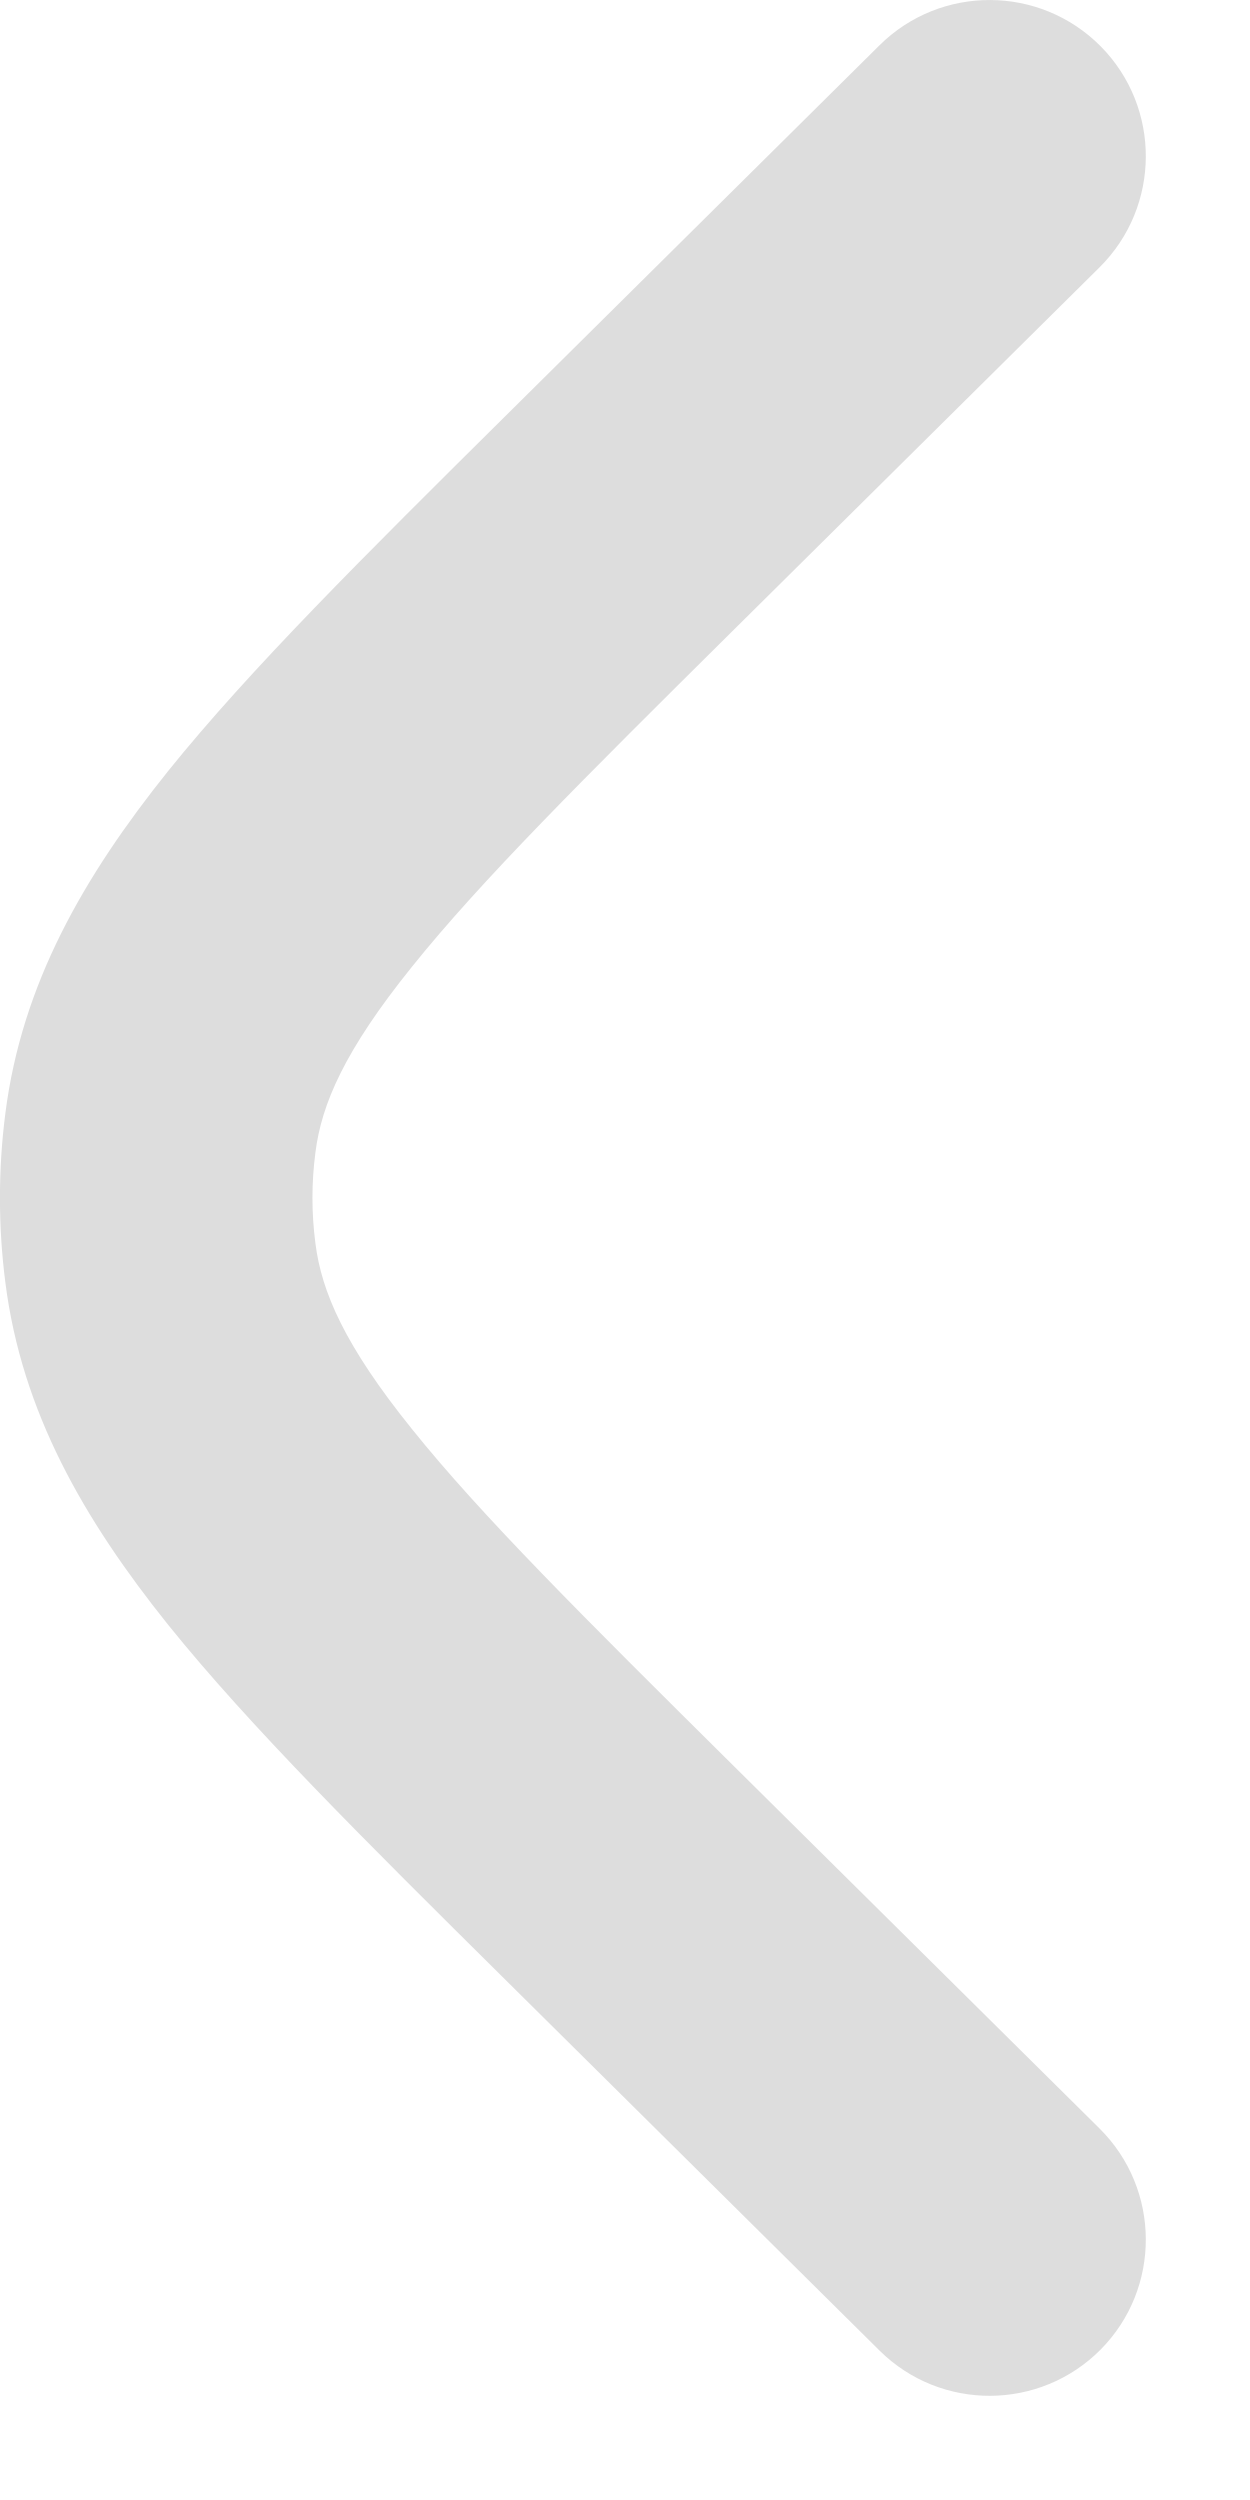
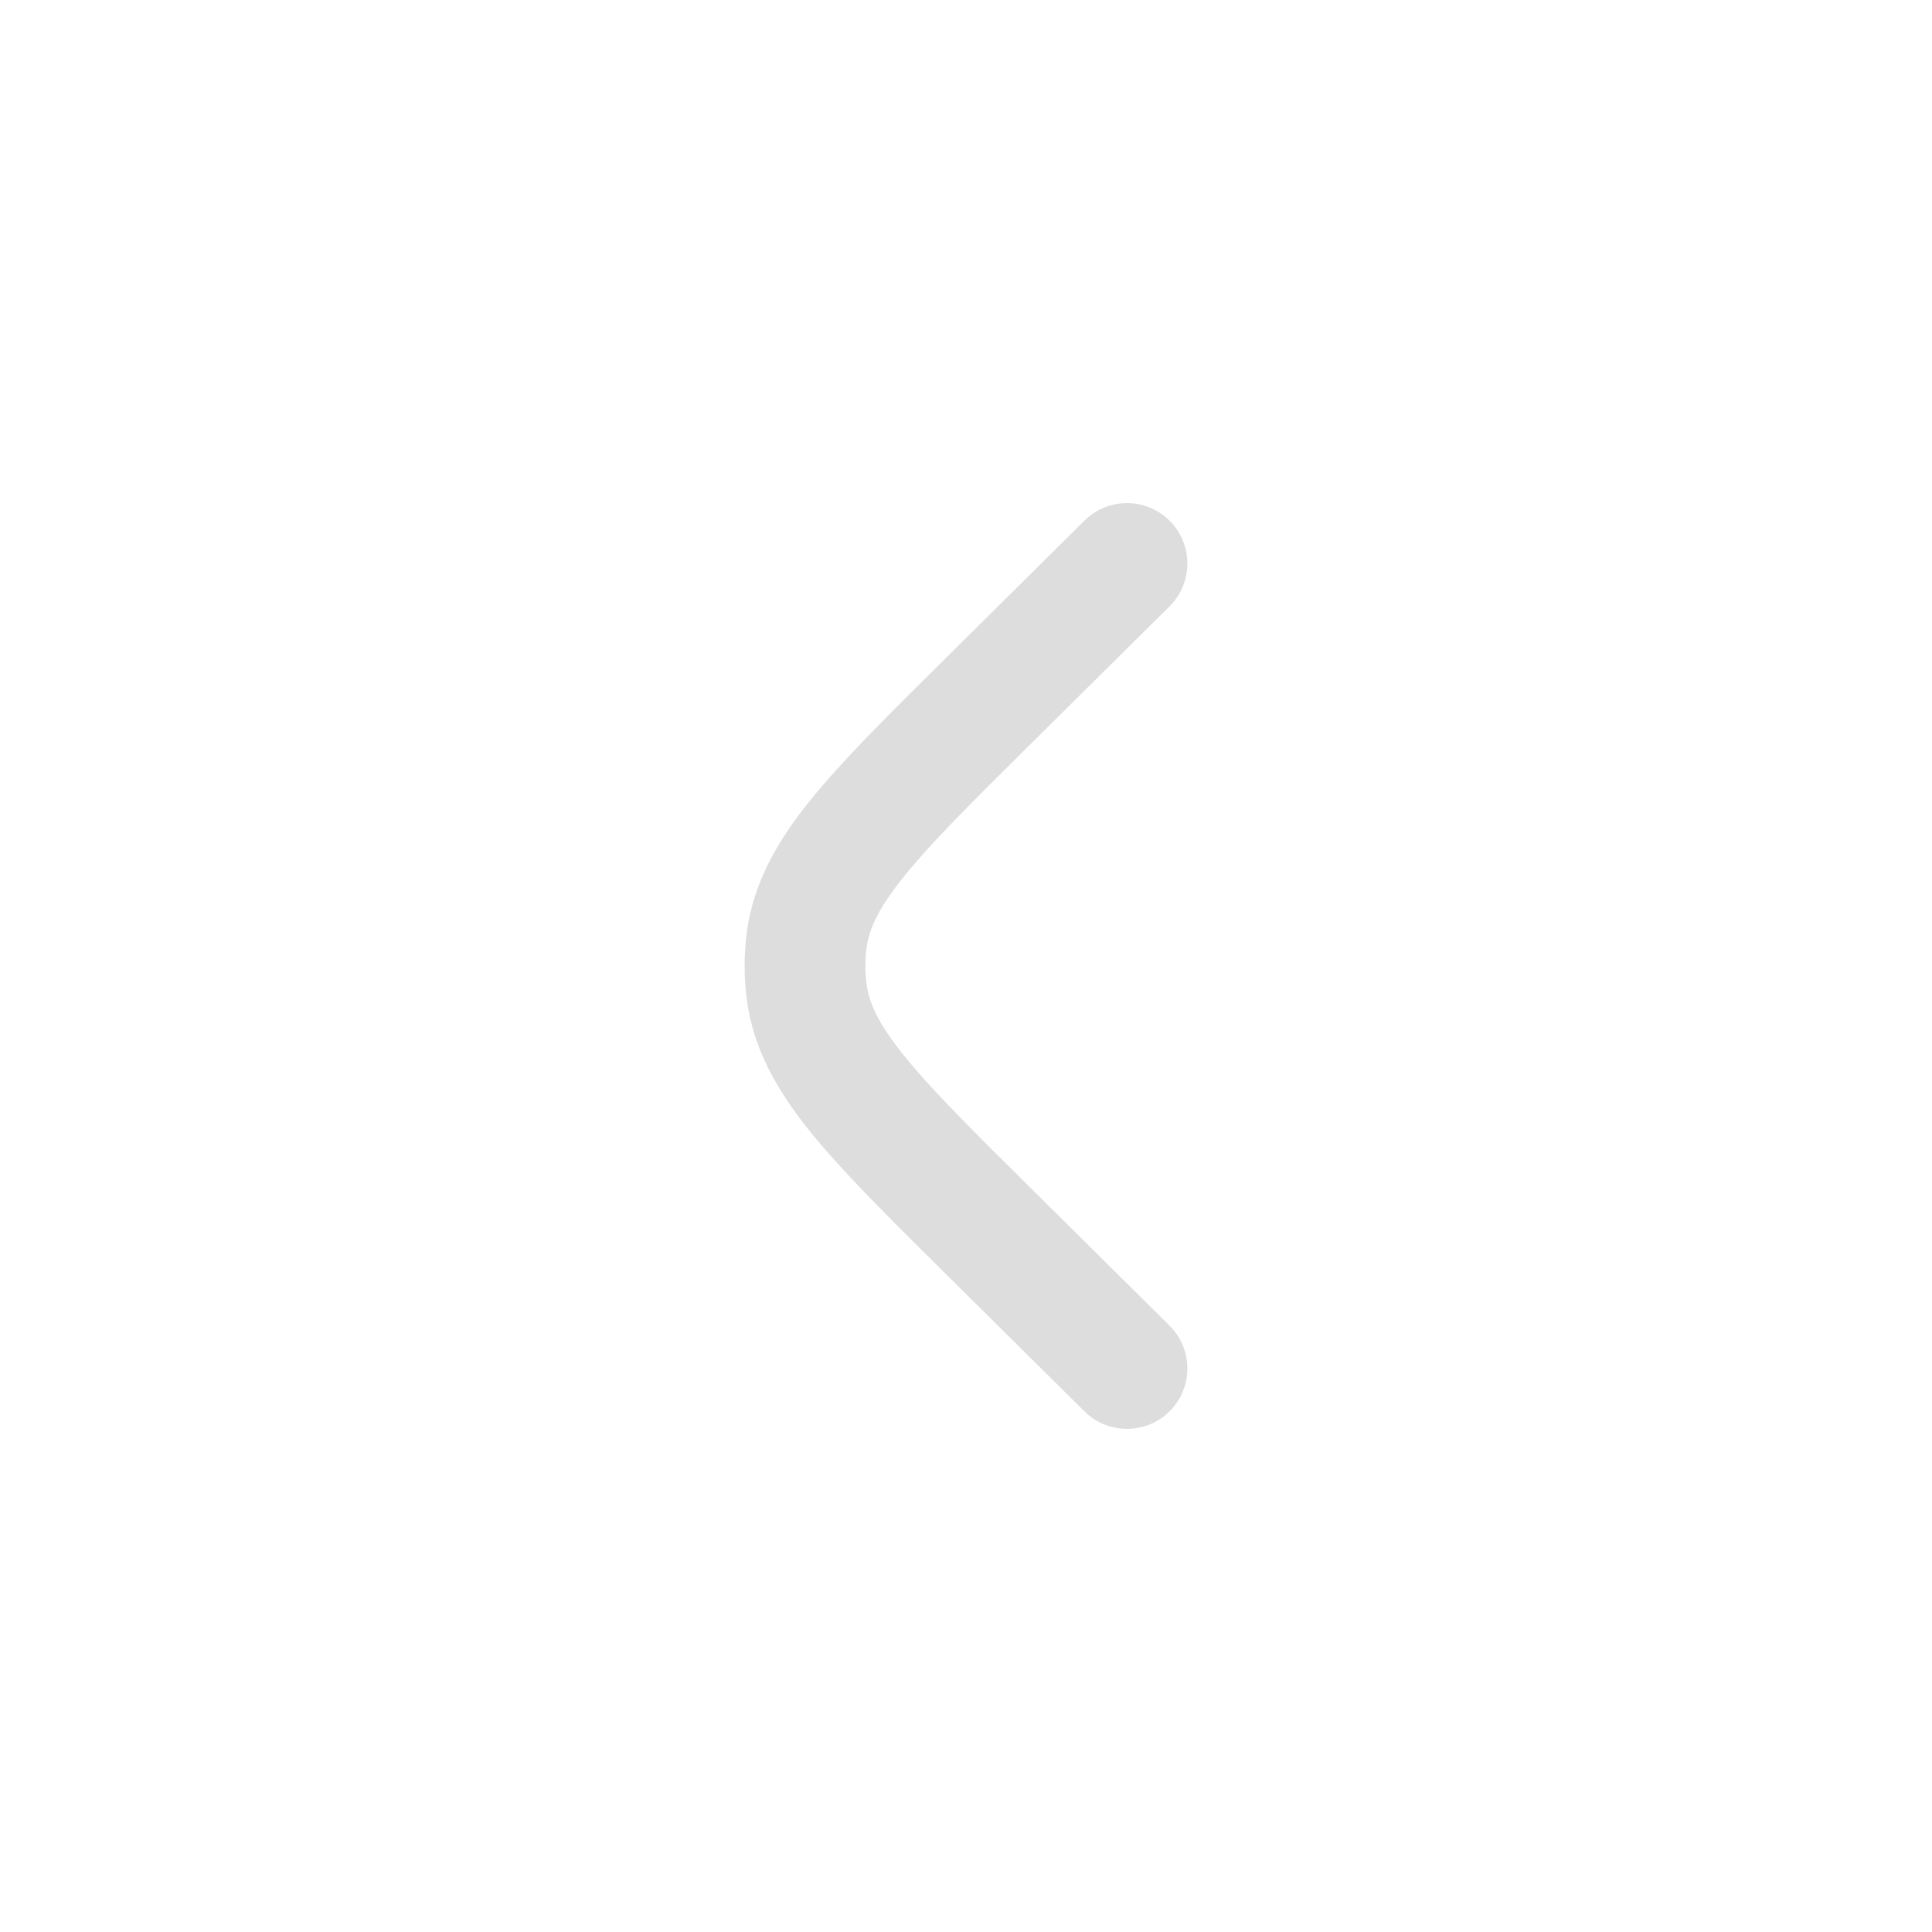
- <svg xmlns="http://www.w3.org/2000/svg" width="6" height="12" viewBox="0 0 6 12" fill="none">
-   <path d="M5.278 1.283C5.572 0.991 5.574 0.516 5.283 0.222C4.991 -0.072 4.516 -0.074 4.222 0.217L2.427 1.996C1.751 2.666 1.199 3.214 0.807 3.701C0.4 4.209 0.105 4.724 0.026 5.342C-0.009 5.613 -0.009 5.887 0.026 6.158C0.105 6.776 0.4 7.291 0.807 7.799C1.199 8.286 1.751 8.834 2.427 9.504L4.222 11.283C4.516 11.574 4.991 11.572 5.283 11.278C5.574 10.984 5.572 10.509 5.278 10.217L3.515 8.47C2.8 7.761 2.309 7.273 1.977 6.859C1.654 6.458 1.543 6.2 1.514 5.968C1.495 5.823 1.495 5.677 1.514 5.532C1.543 5.3 1.654 5.042 1.977 4.641C2.309 4.227 2.8 3.739 3.515 3.03L5.278 1.283Z" fill="#DDDDDD" />
+ <svg xmlns="http://www.w3.org/2000/svg" width="24" height="24" viewBox="0 0 24 24" fill="none">
+   <path d="M14.528 7.533C14.822 7.241 14.824 6.766 14.533 6.472C14.241 6.178 13.766 6.176 13.472 6.467L11.677 8.246C11.001 8.916 10.449 9.464 10.057 9.951C9.65 10.459 9.355 10.974 9.276 11.592C9.241 11.863 9.241 12.137 9.276 12.408C9.355 13.026 9.65 13.541 10.057 14.049C10.449 14.536 11.001 15.084 11.677 15.754L13.472 17.533C13.766 17.824 14.241 17.822 14.533 17.528C14.824 17.234 14.822 16.759 14.528 16.467L12.765 14.72C12.05 14.011 11.559 13.523 11.227 13.109C10.904 12.708 10.793 12.45 10.764 12.219C10.745 12.073 10.745 11.927 10.764 11.781C10.793 11.55 10.904 11.292 11.227 10.891C11.559 10.477 12.05 9.989 12.765 9.28L14.528 7.533Z" fill="#DDDDDD" />
</svg>
